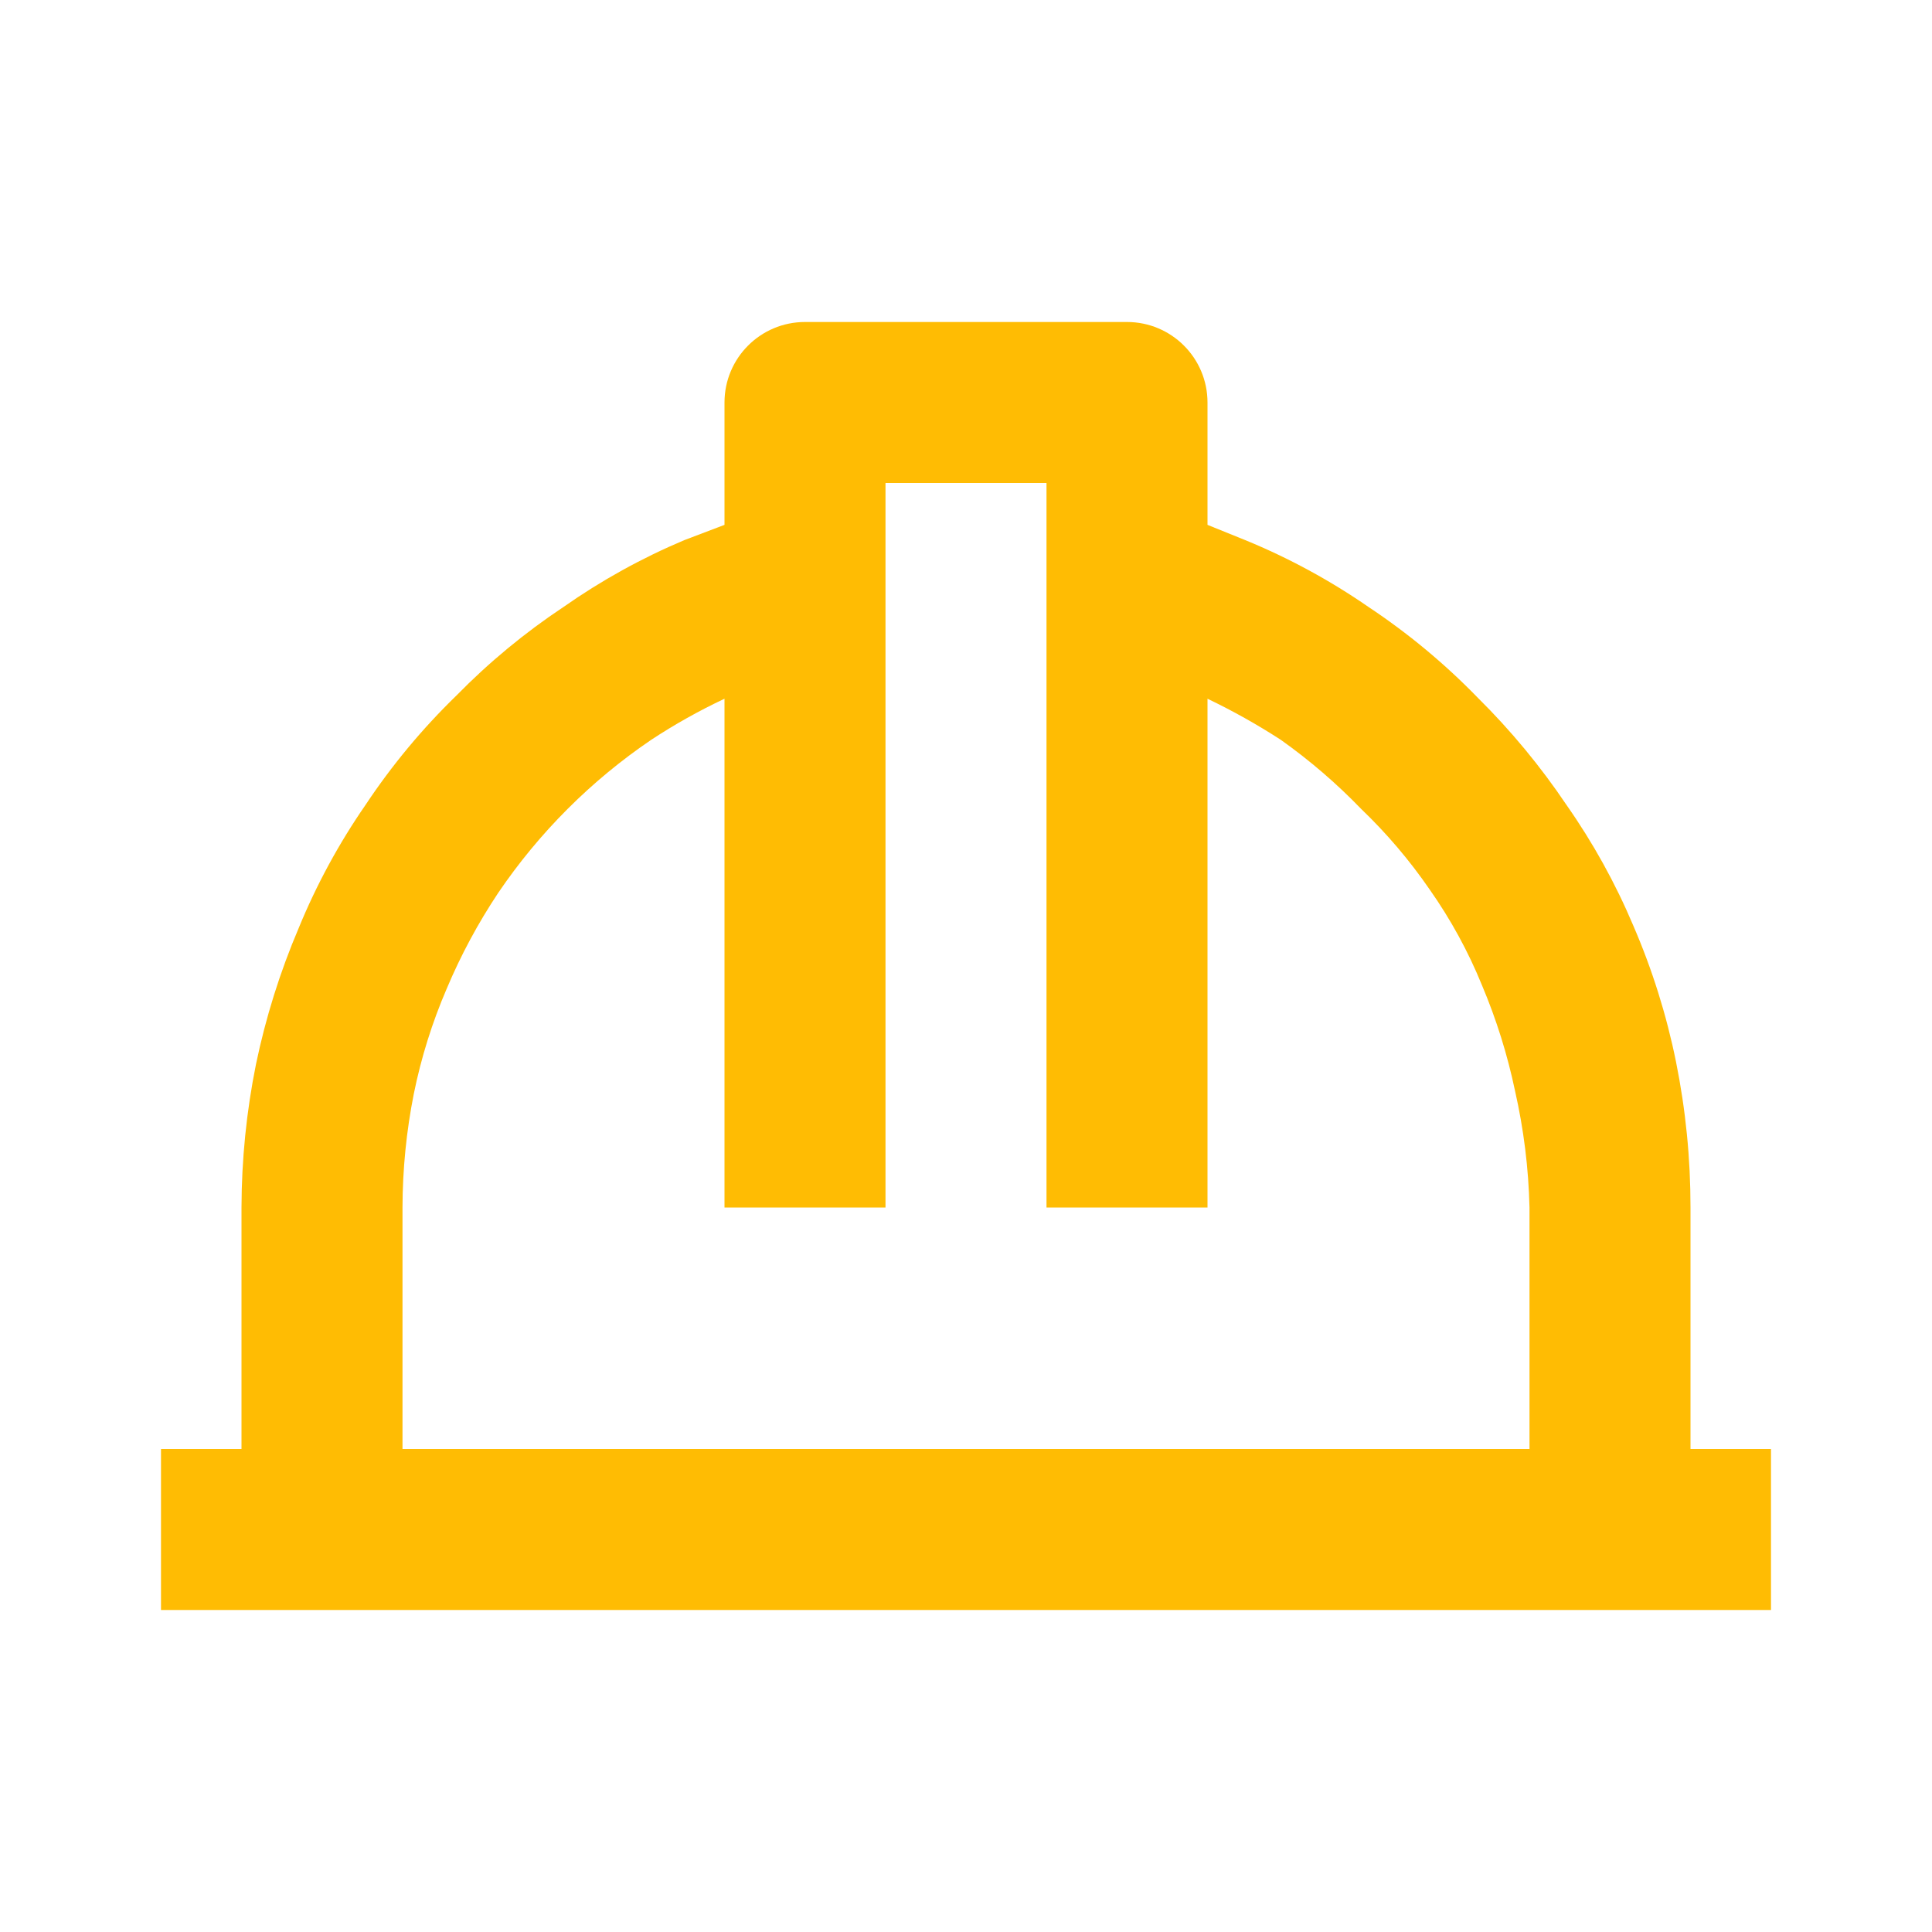
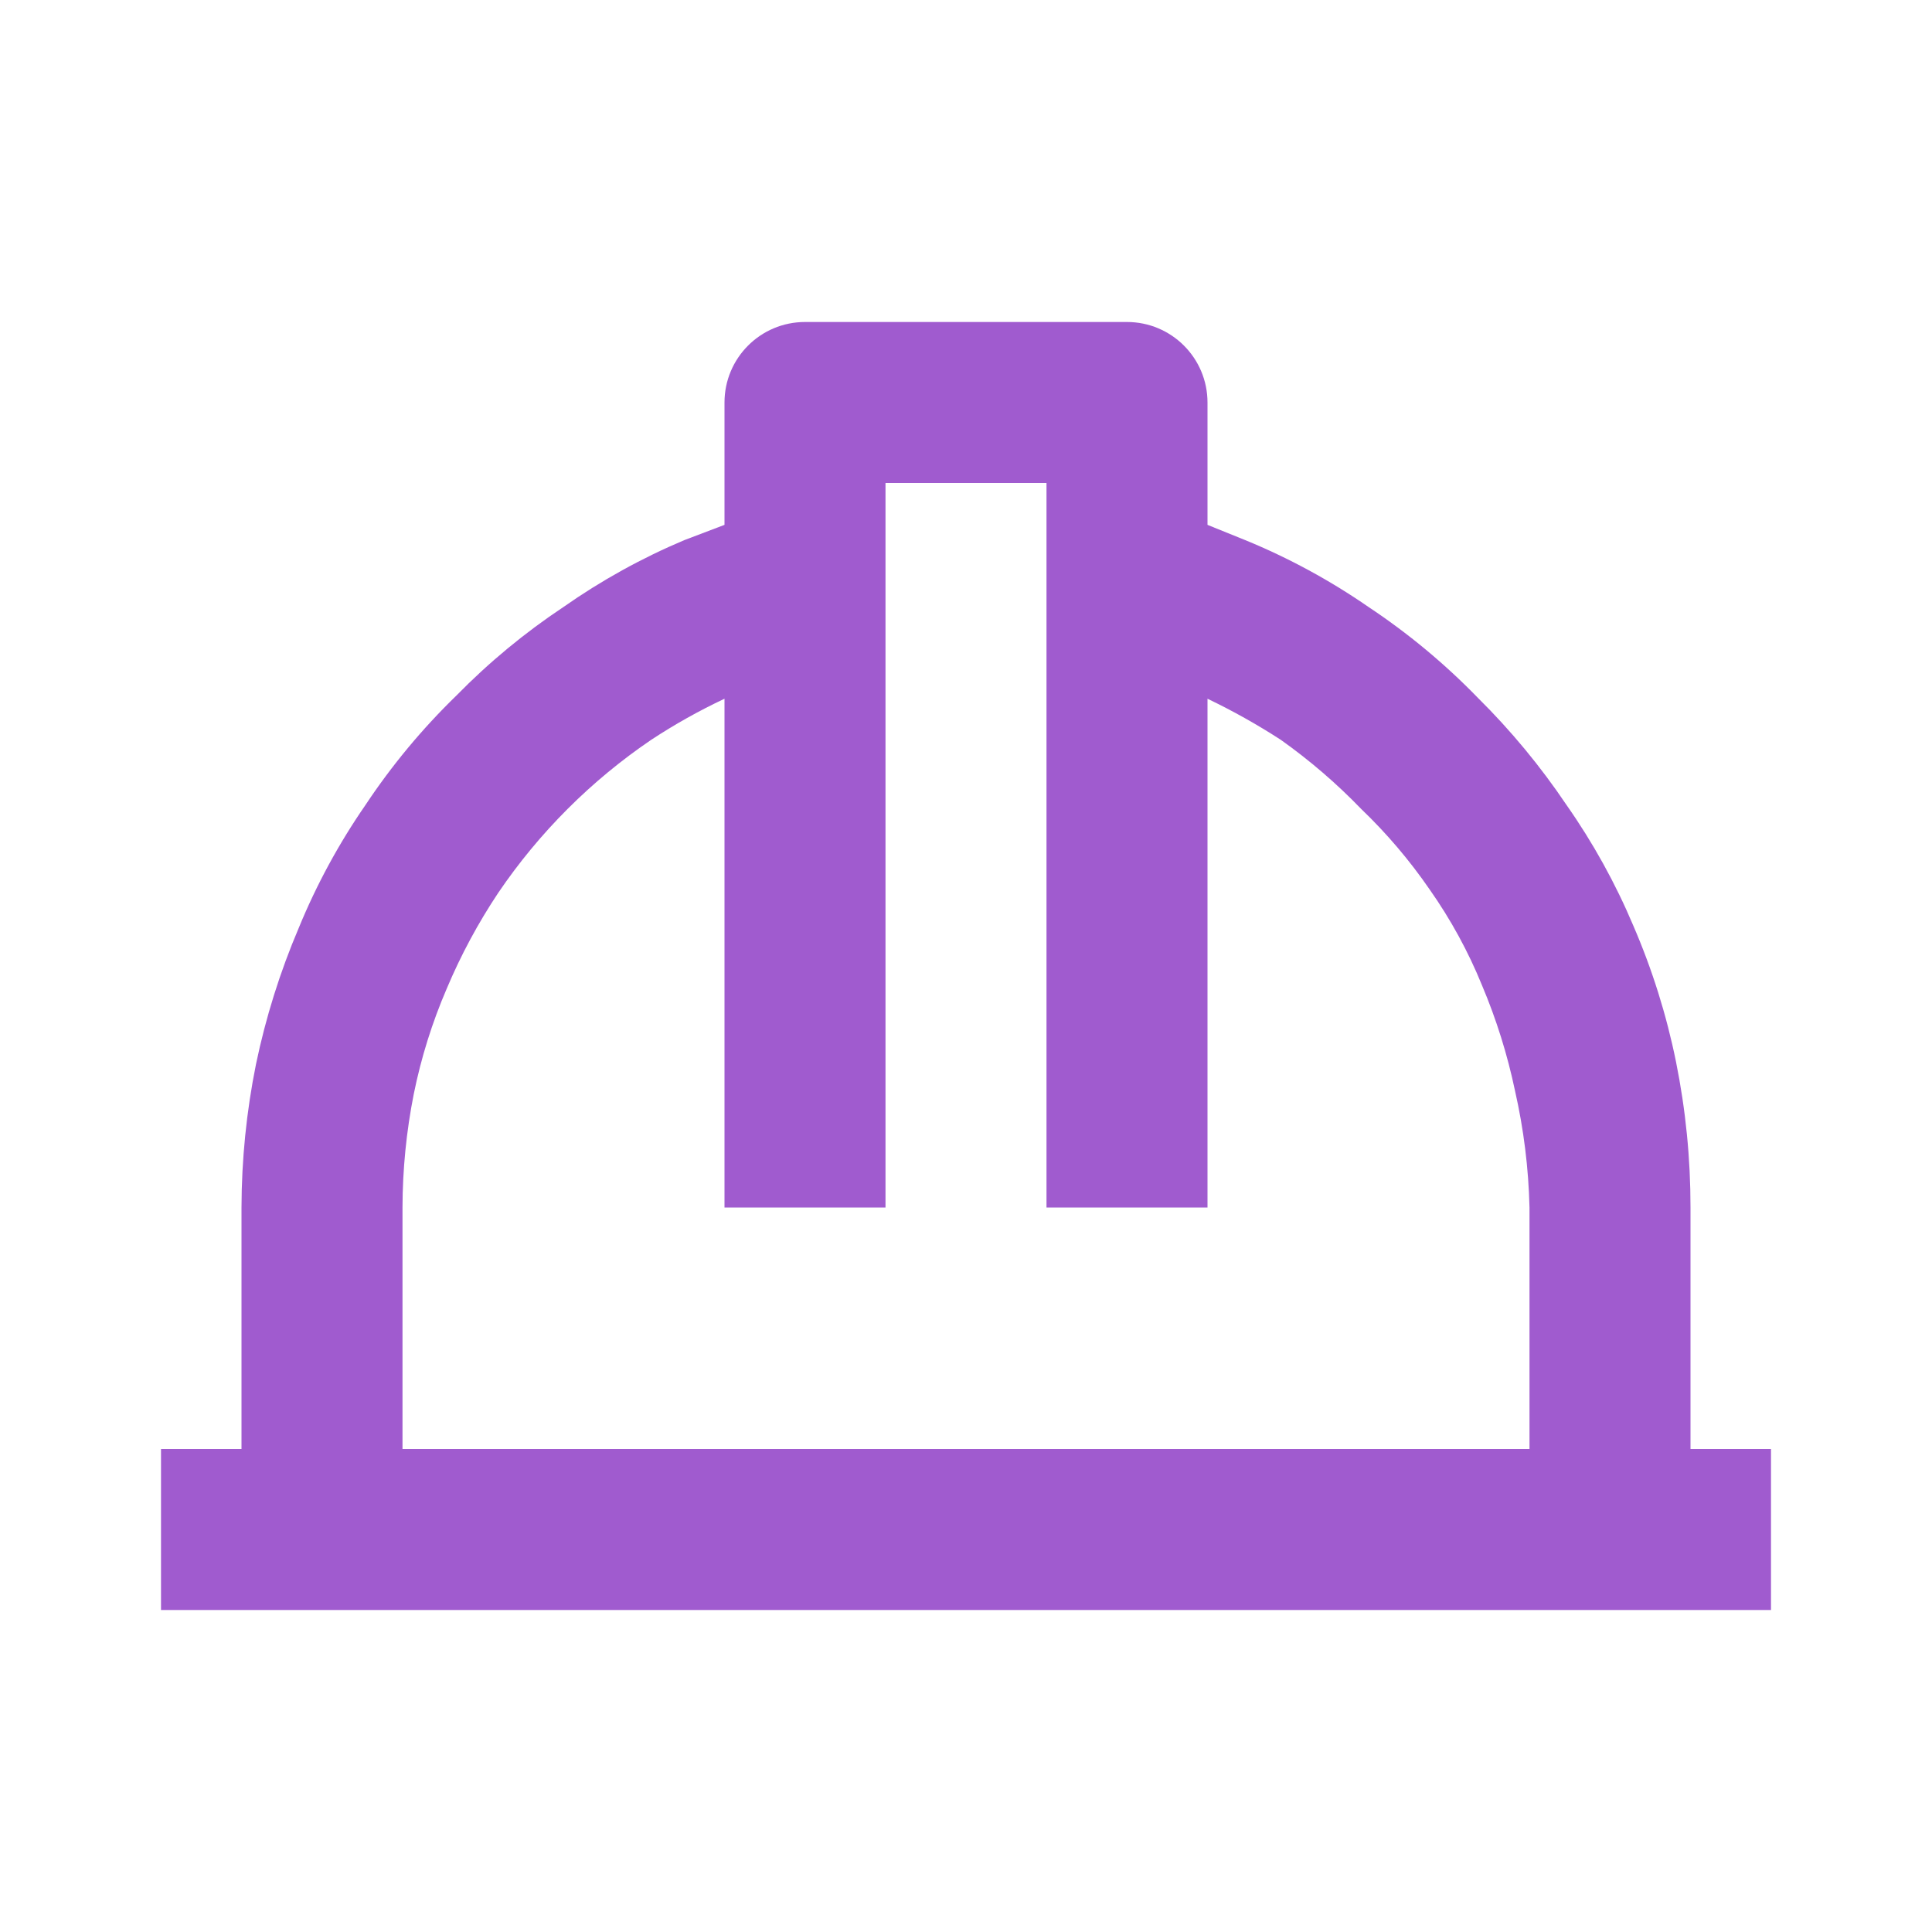
- <svg xmlns="http://www.w3.org/2000/svg" width="24" height="24" viewBox="0 0 24 24" style="fill: #ffbc03;transform: ;msFilter:;">
+ <svg xmlns="http://www.w3.org/2000/svg" width="24" height="24" viewBox="0 0 24 24" style="fill: #A05BCF;transform: ;msFilter:;">
  <path d="M21 15a9.11 9.11 0 0 0-.18-1.81 8.53 8.53 0 0 0-.53-1.69 8.08 8.08 0 0 0-.83-1.5 8.73 8.73 0 0 0-1.1-1.33A8.27 8.27 0 0 0 17 7.54a8.08 8.08 0 0 0-1.53-.83L15 6.52V5a1 1 0 0 0-1-1h-4a1 1 0 0 0-1 1v1.52l-.5.19a8.08 8.08 0 0 0-1.5.83 8.27 8.27 0 0 0-1.33 1.1A8.27 8.27 0 0 0 4.54 10a8.08 8.08 0 0 0-.83 1.53 9 9 0 0 0-.53 1.69A9.11 9.11 0 0 0 3 15v3H2v2h20v-2h-1zM5 15a7.33 7.33 0 0 1 .14-1.41 6.64 6.64 0 0 1 .41-1.31 7.15 7.15 0 0 1 .64-1.19 7.15 7.15 0 0 1 1.9-1.9A7.33 7.33 0 0 1 9 8.68V15h2V6h2v9h2V8.68a8.13 8.13 0 0 1 .91.51 7.09 7.09 0 0 1 1 .86 6.44 6.44 0 0 1 .85 1 6 6 0 0 1 .65 1.19 7.13 7.13 0 0 1 .41 1.31A7.33 7.33 0 0 1 19 15v3H5z" />
</svg>
